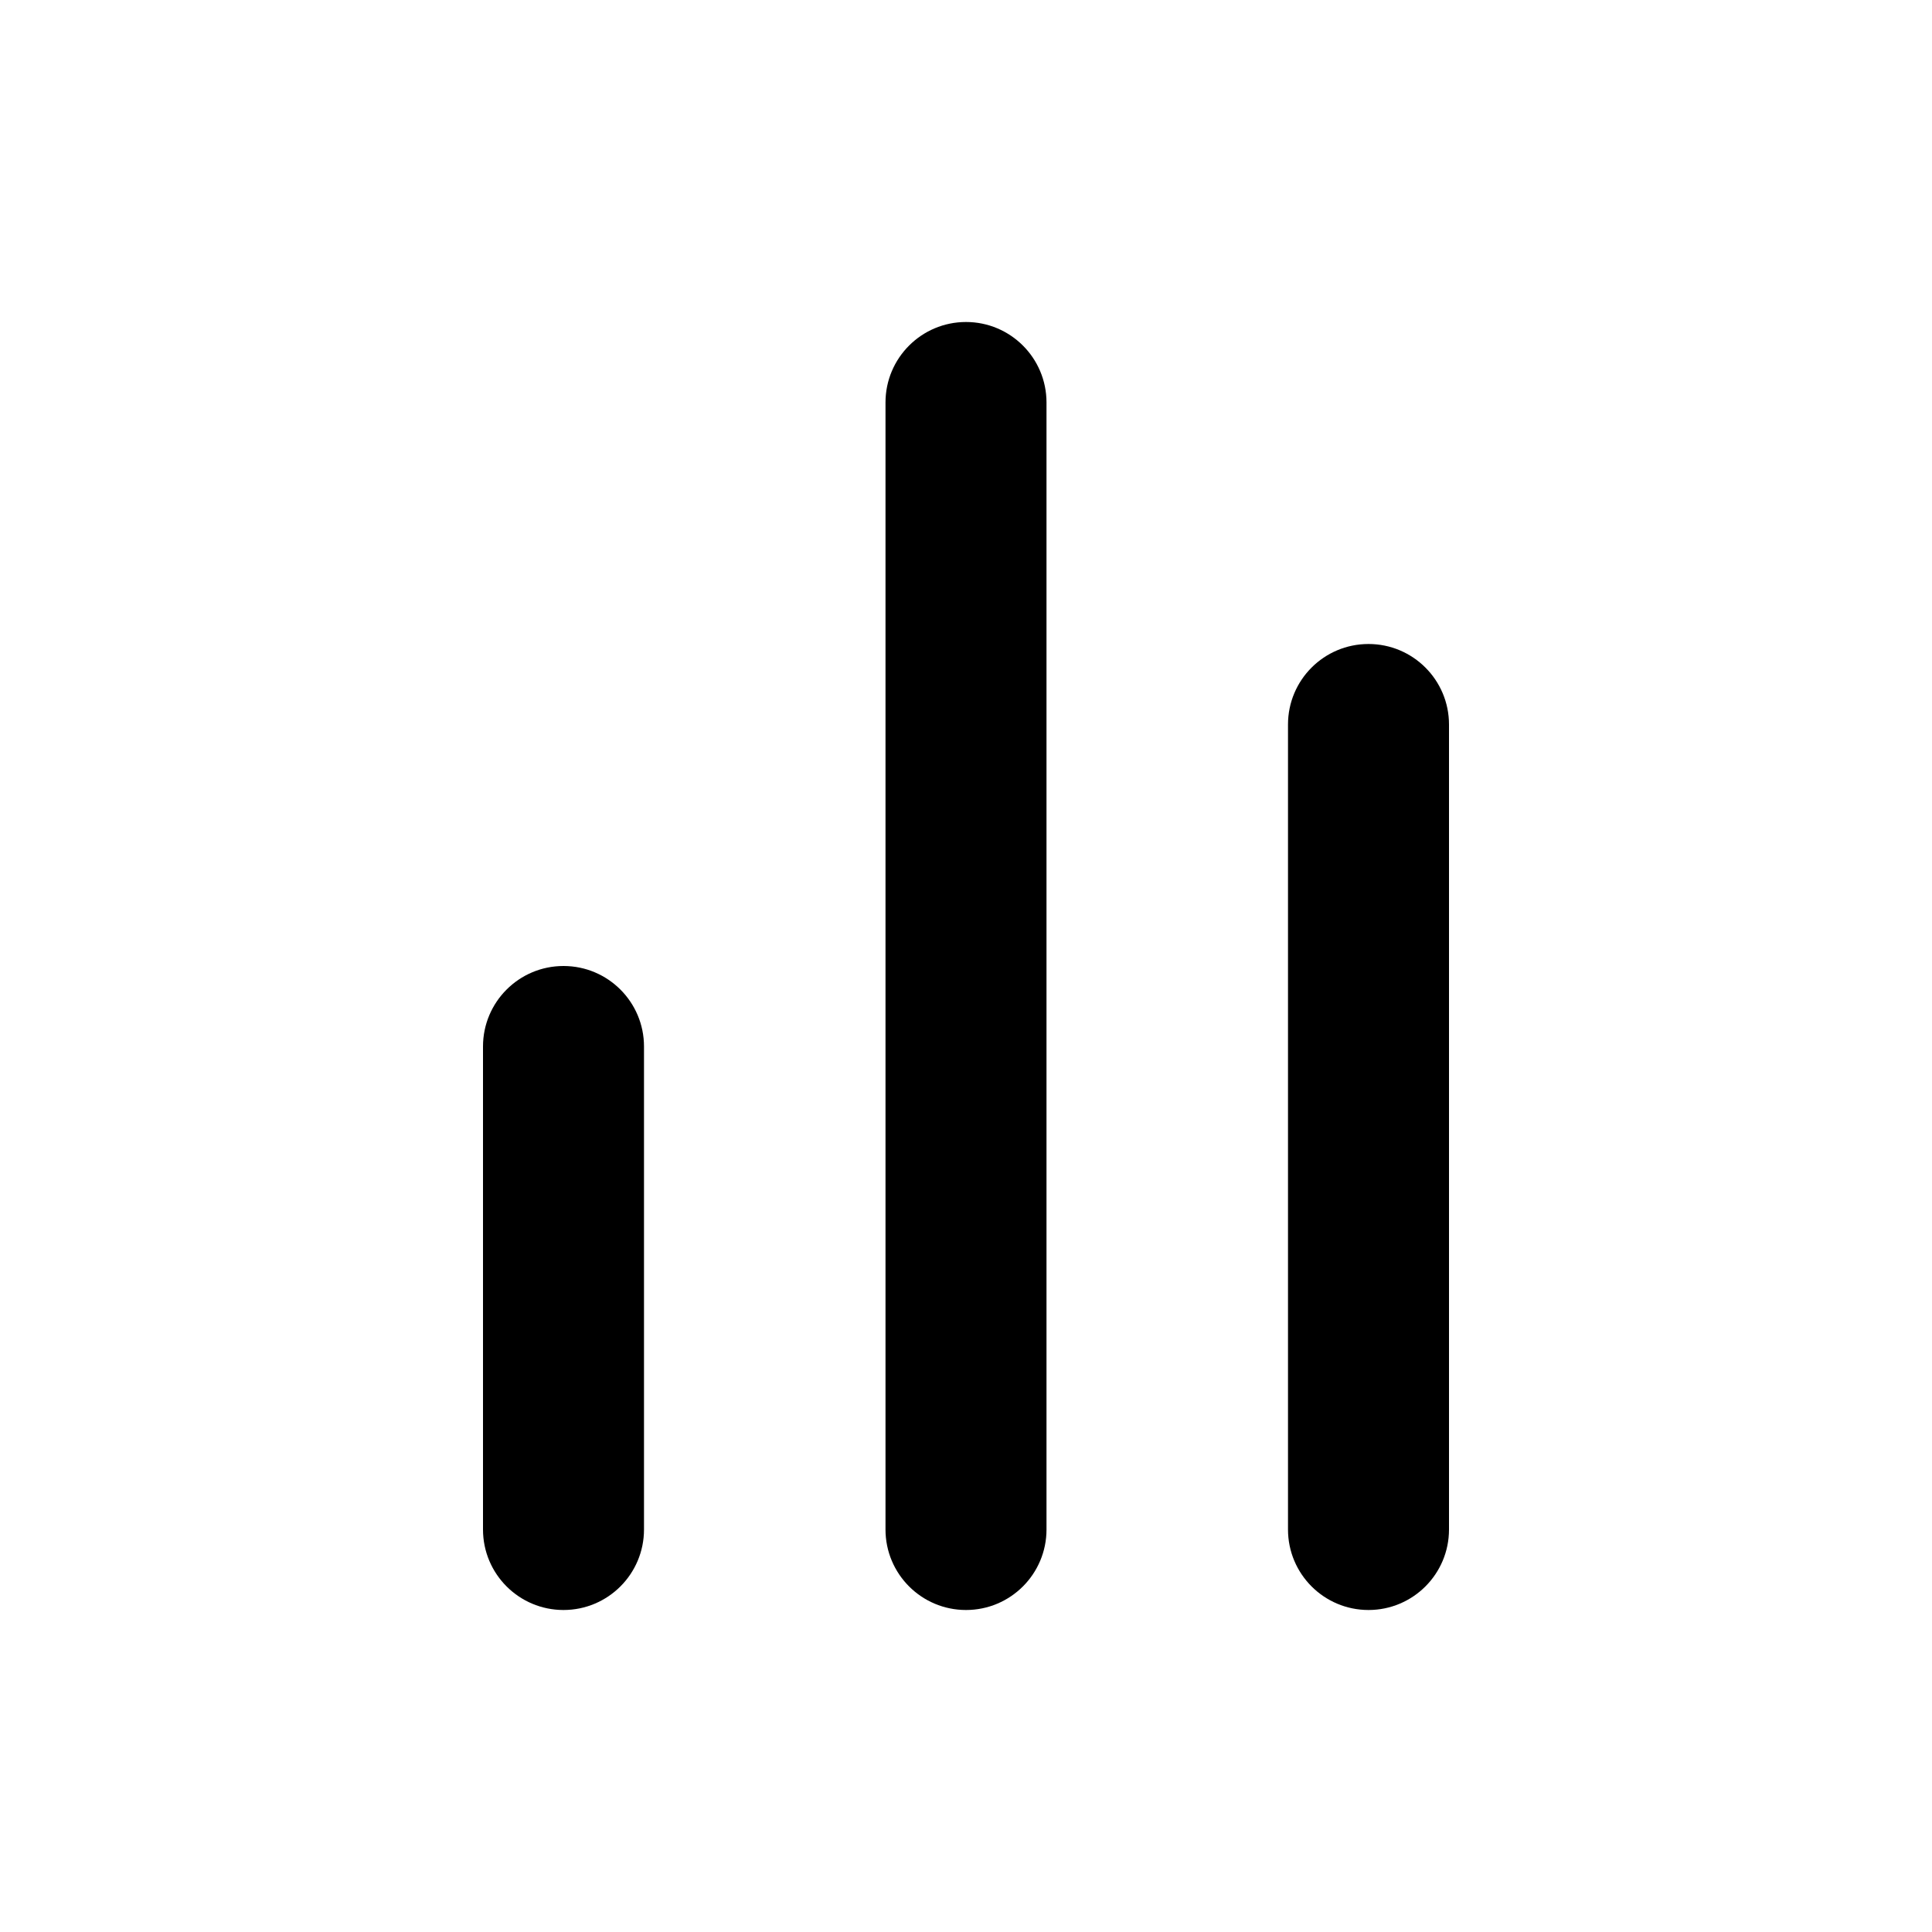
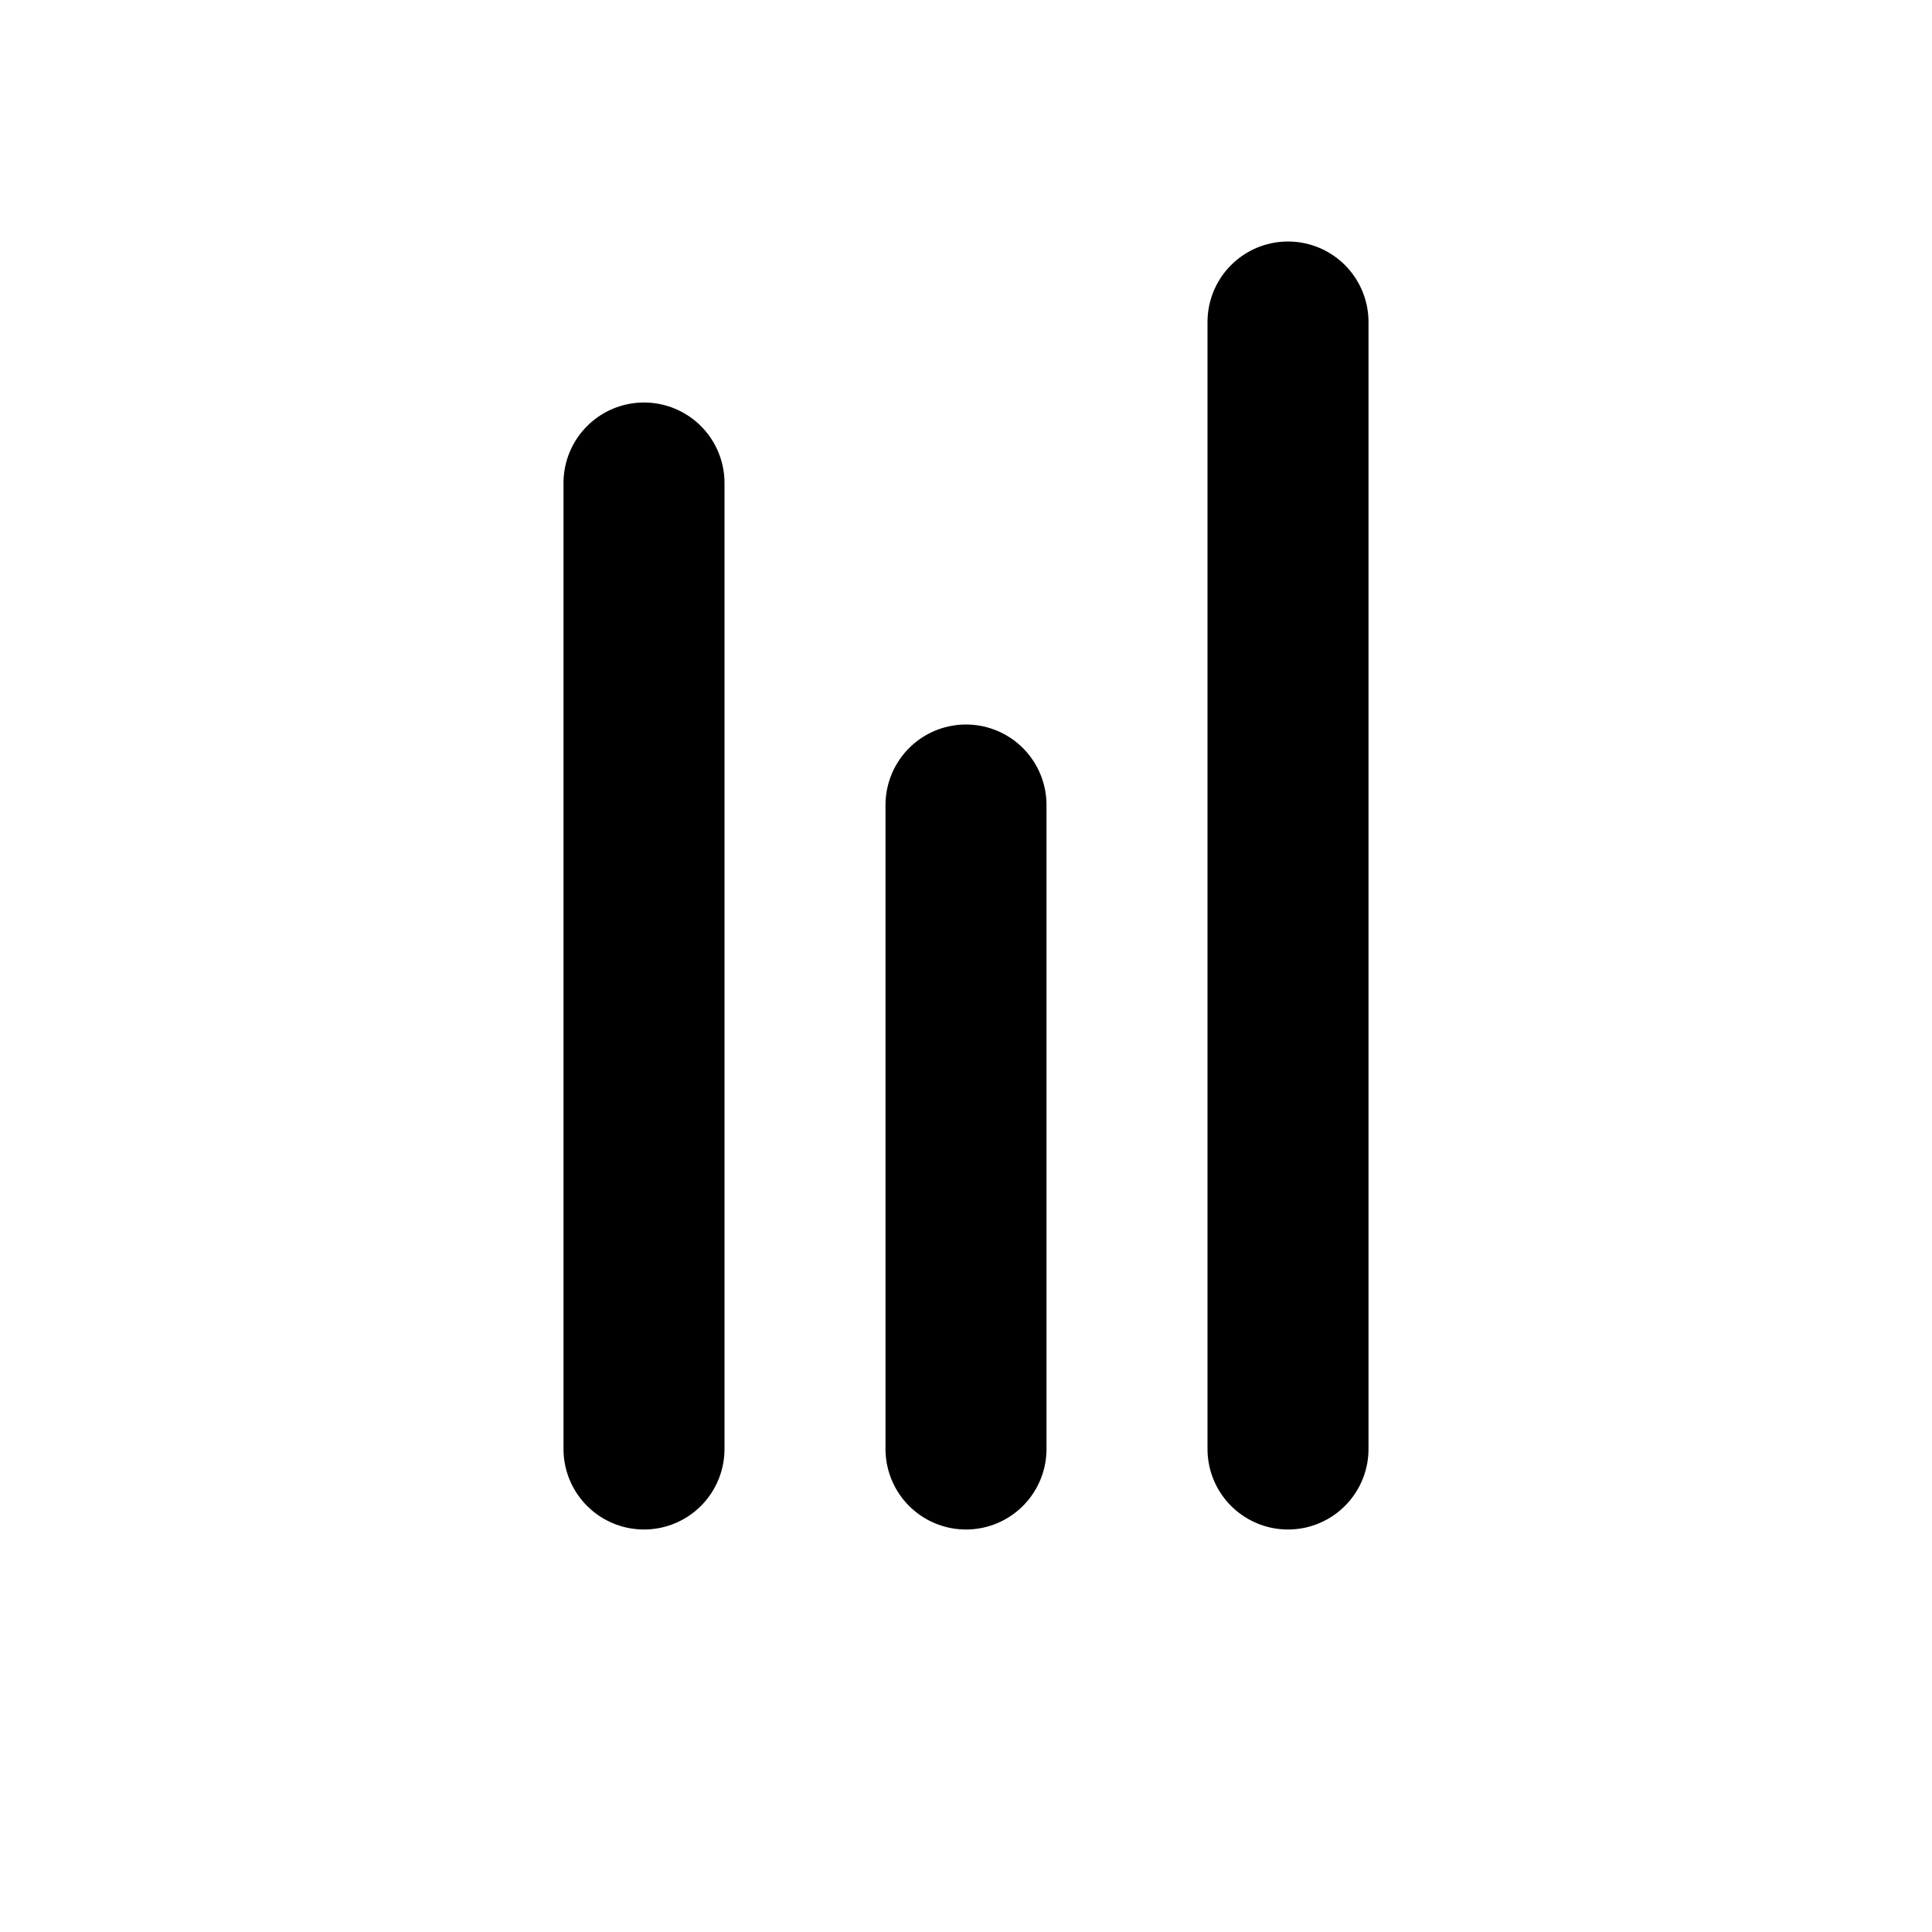
- <svg xmlns="http://www.w3.org/2000/svg" width="32" height="32" viewBox="0 0 24 24">
-   <path fill="currentColor" d="M12 4a1 1 0 0 1 1 1v14a1 1 0 1 1-2 0V5a1 1 0 0 1 1-1m5 4a1 1 0 0 1 1 1v10a1 1 0 1 1-2 0V9a1 1 0 0 1 1-1M7 12a1 1 0 0 1 1 1v6a1 1 0 1 1-2 0v-6a1 1 0 0 1 1-1" />
+ <svg xmlns="http://www.w3.org/2000/svg" width="24" height="24" viewBox="0 0 24 24" fill="none" stroke="currentColor" stroke-width="2" stroke-linecap="round">
+   <line x1="8" y1="6" x2="8" y2="18" />
+   <line x1="12" y1="10" x2="12" y2="18" />
+   <line x1="16" y1="4" x2="16" y2="18" />
</svg>
